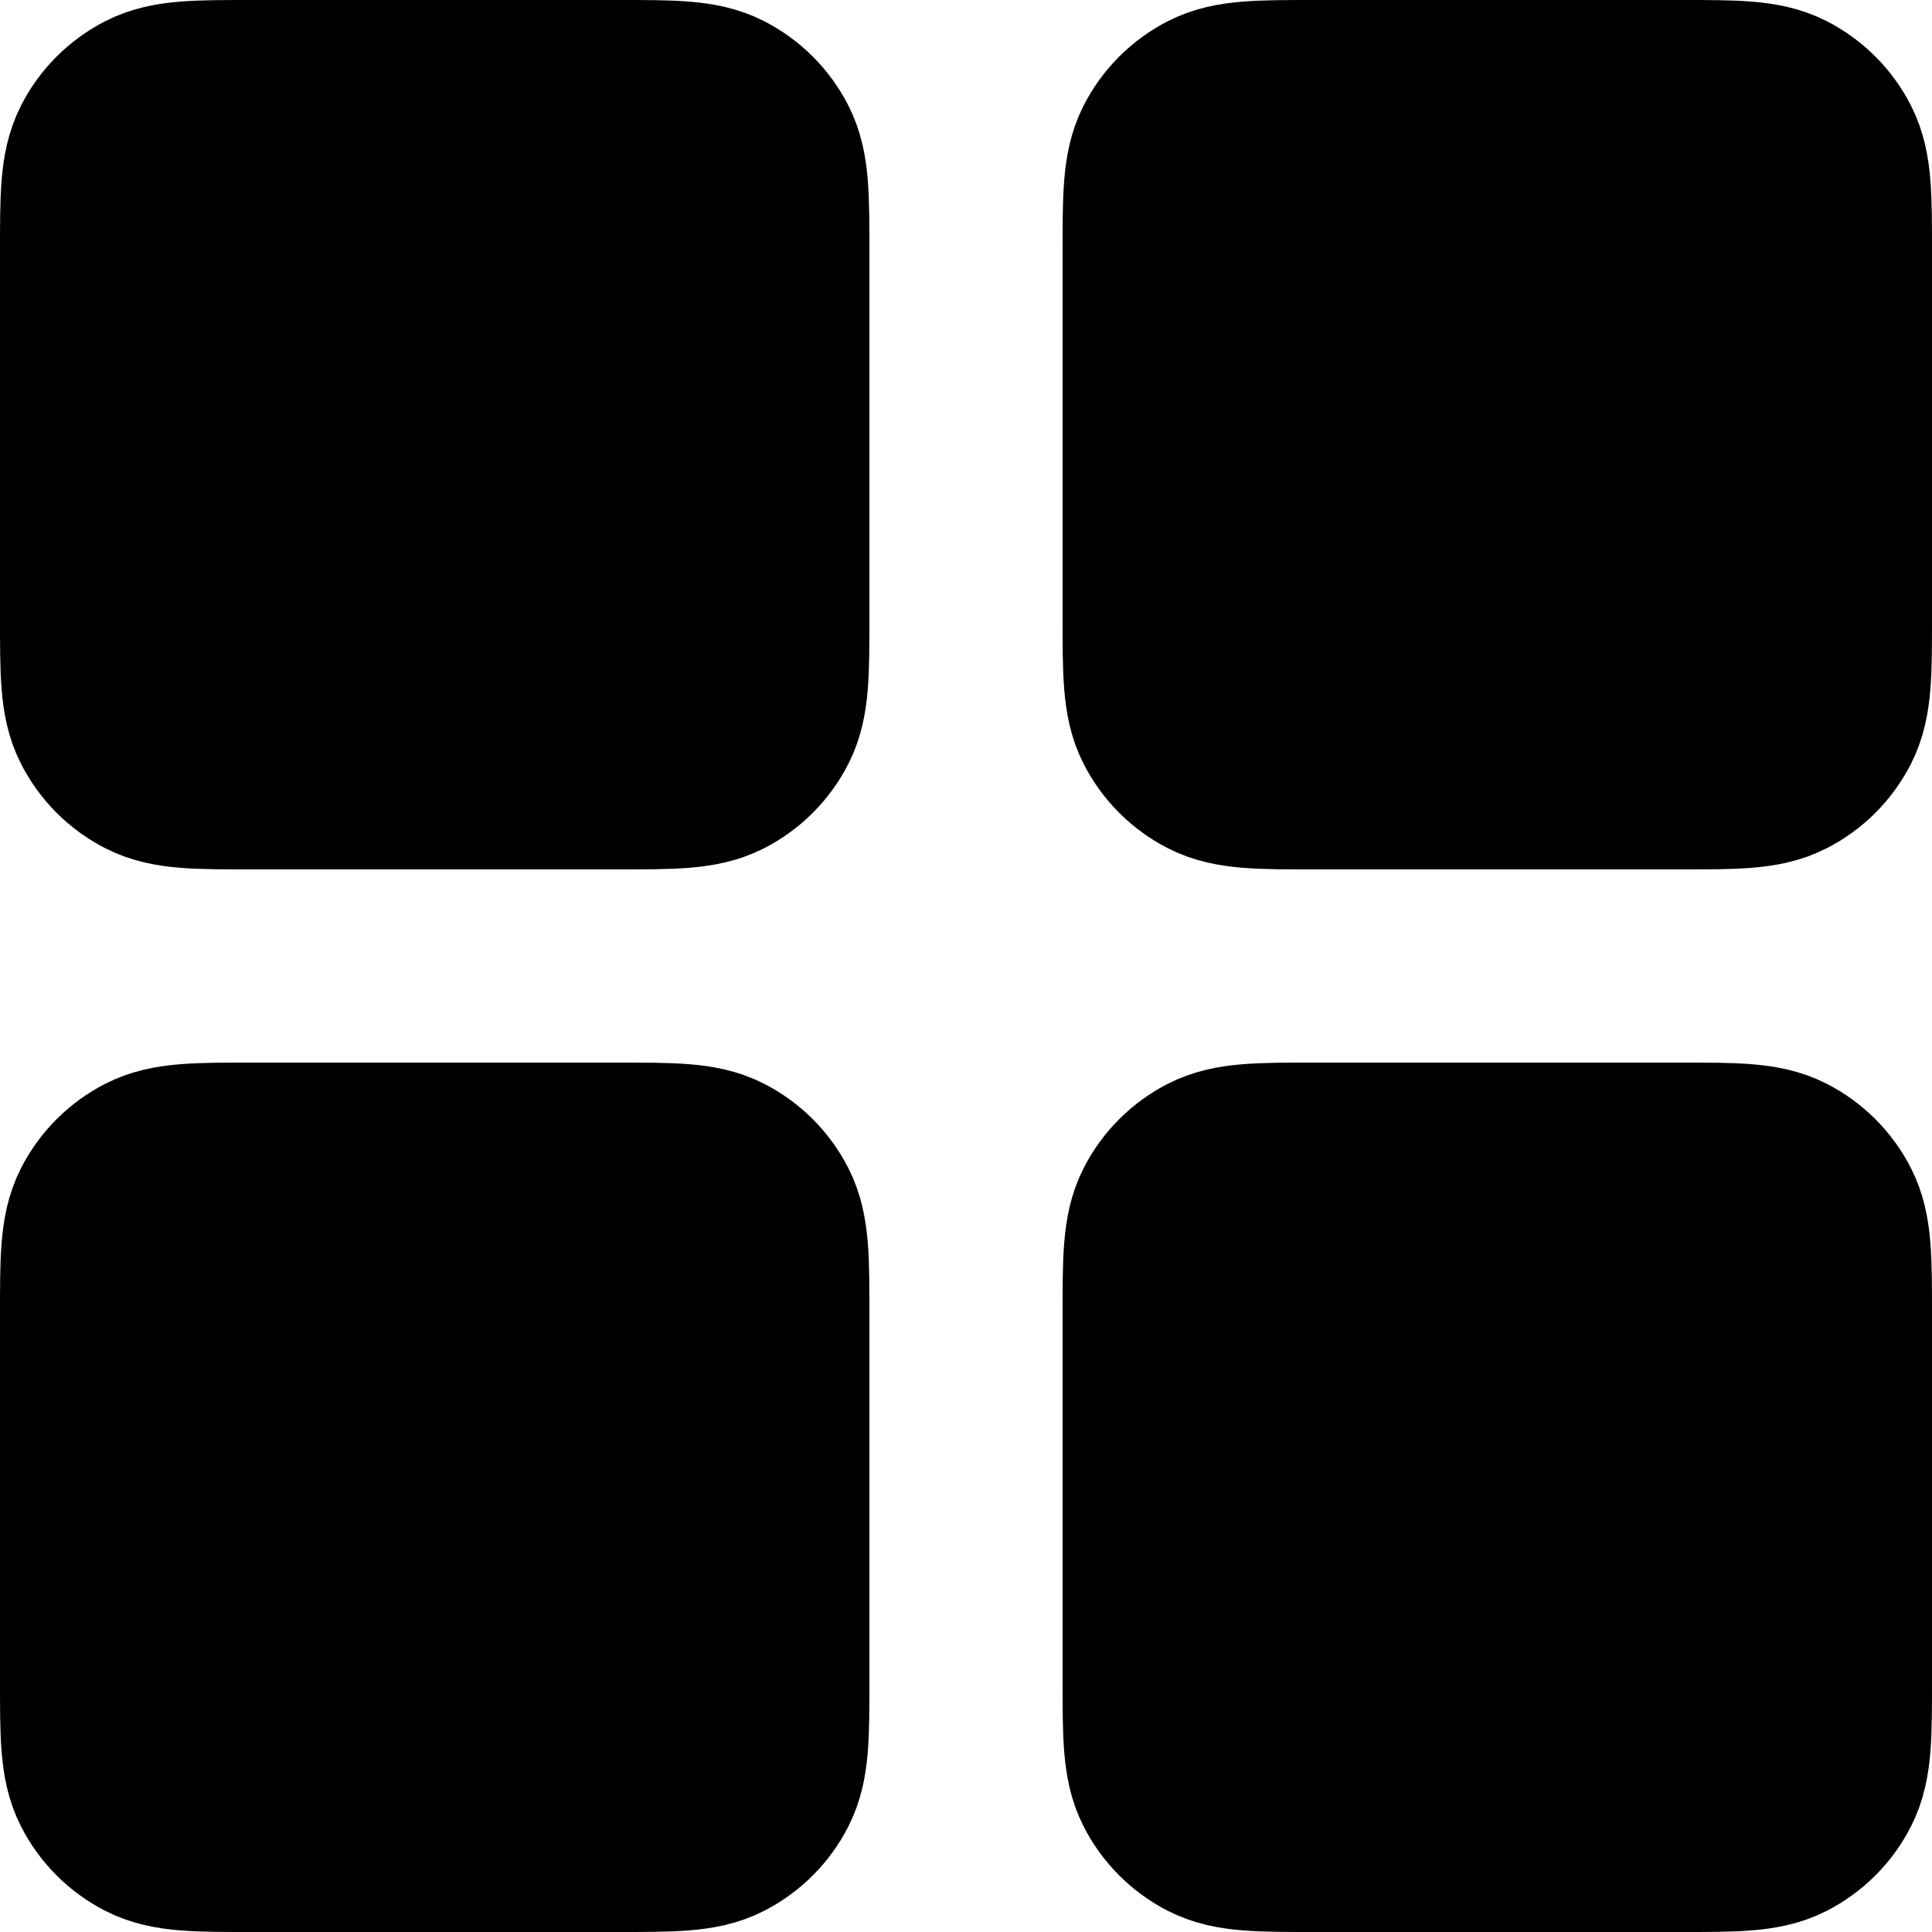
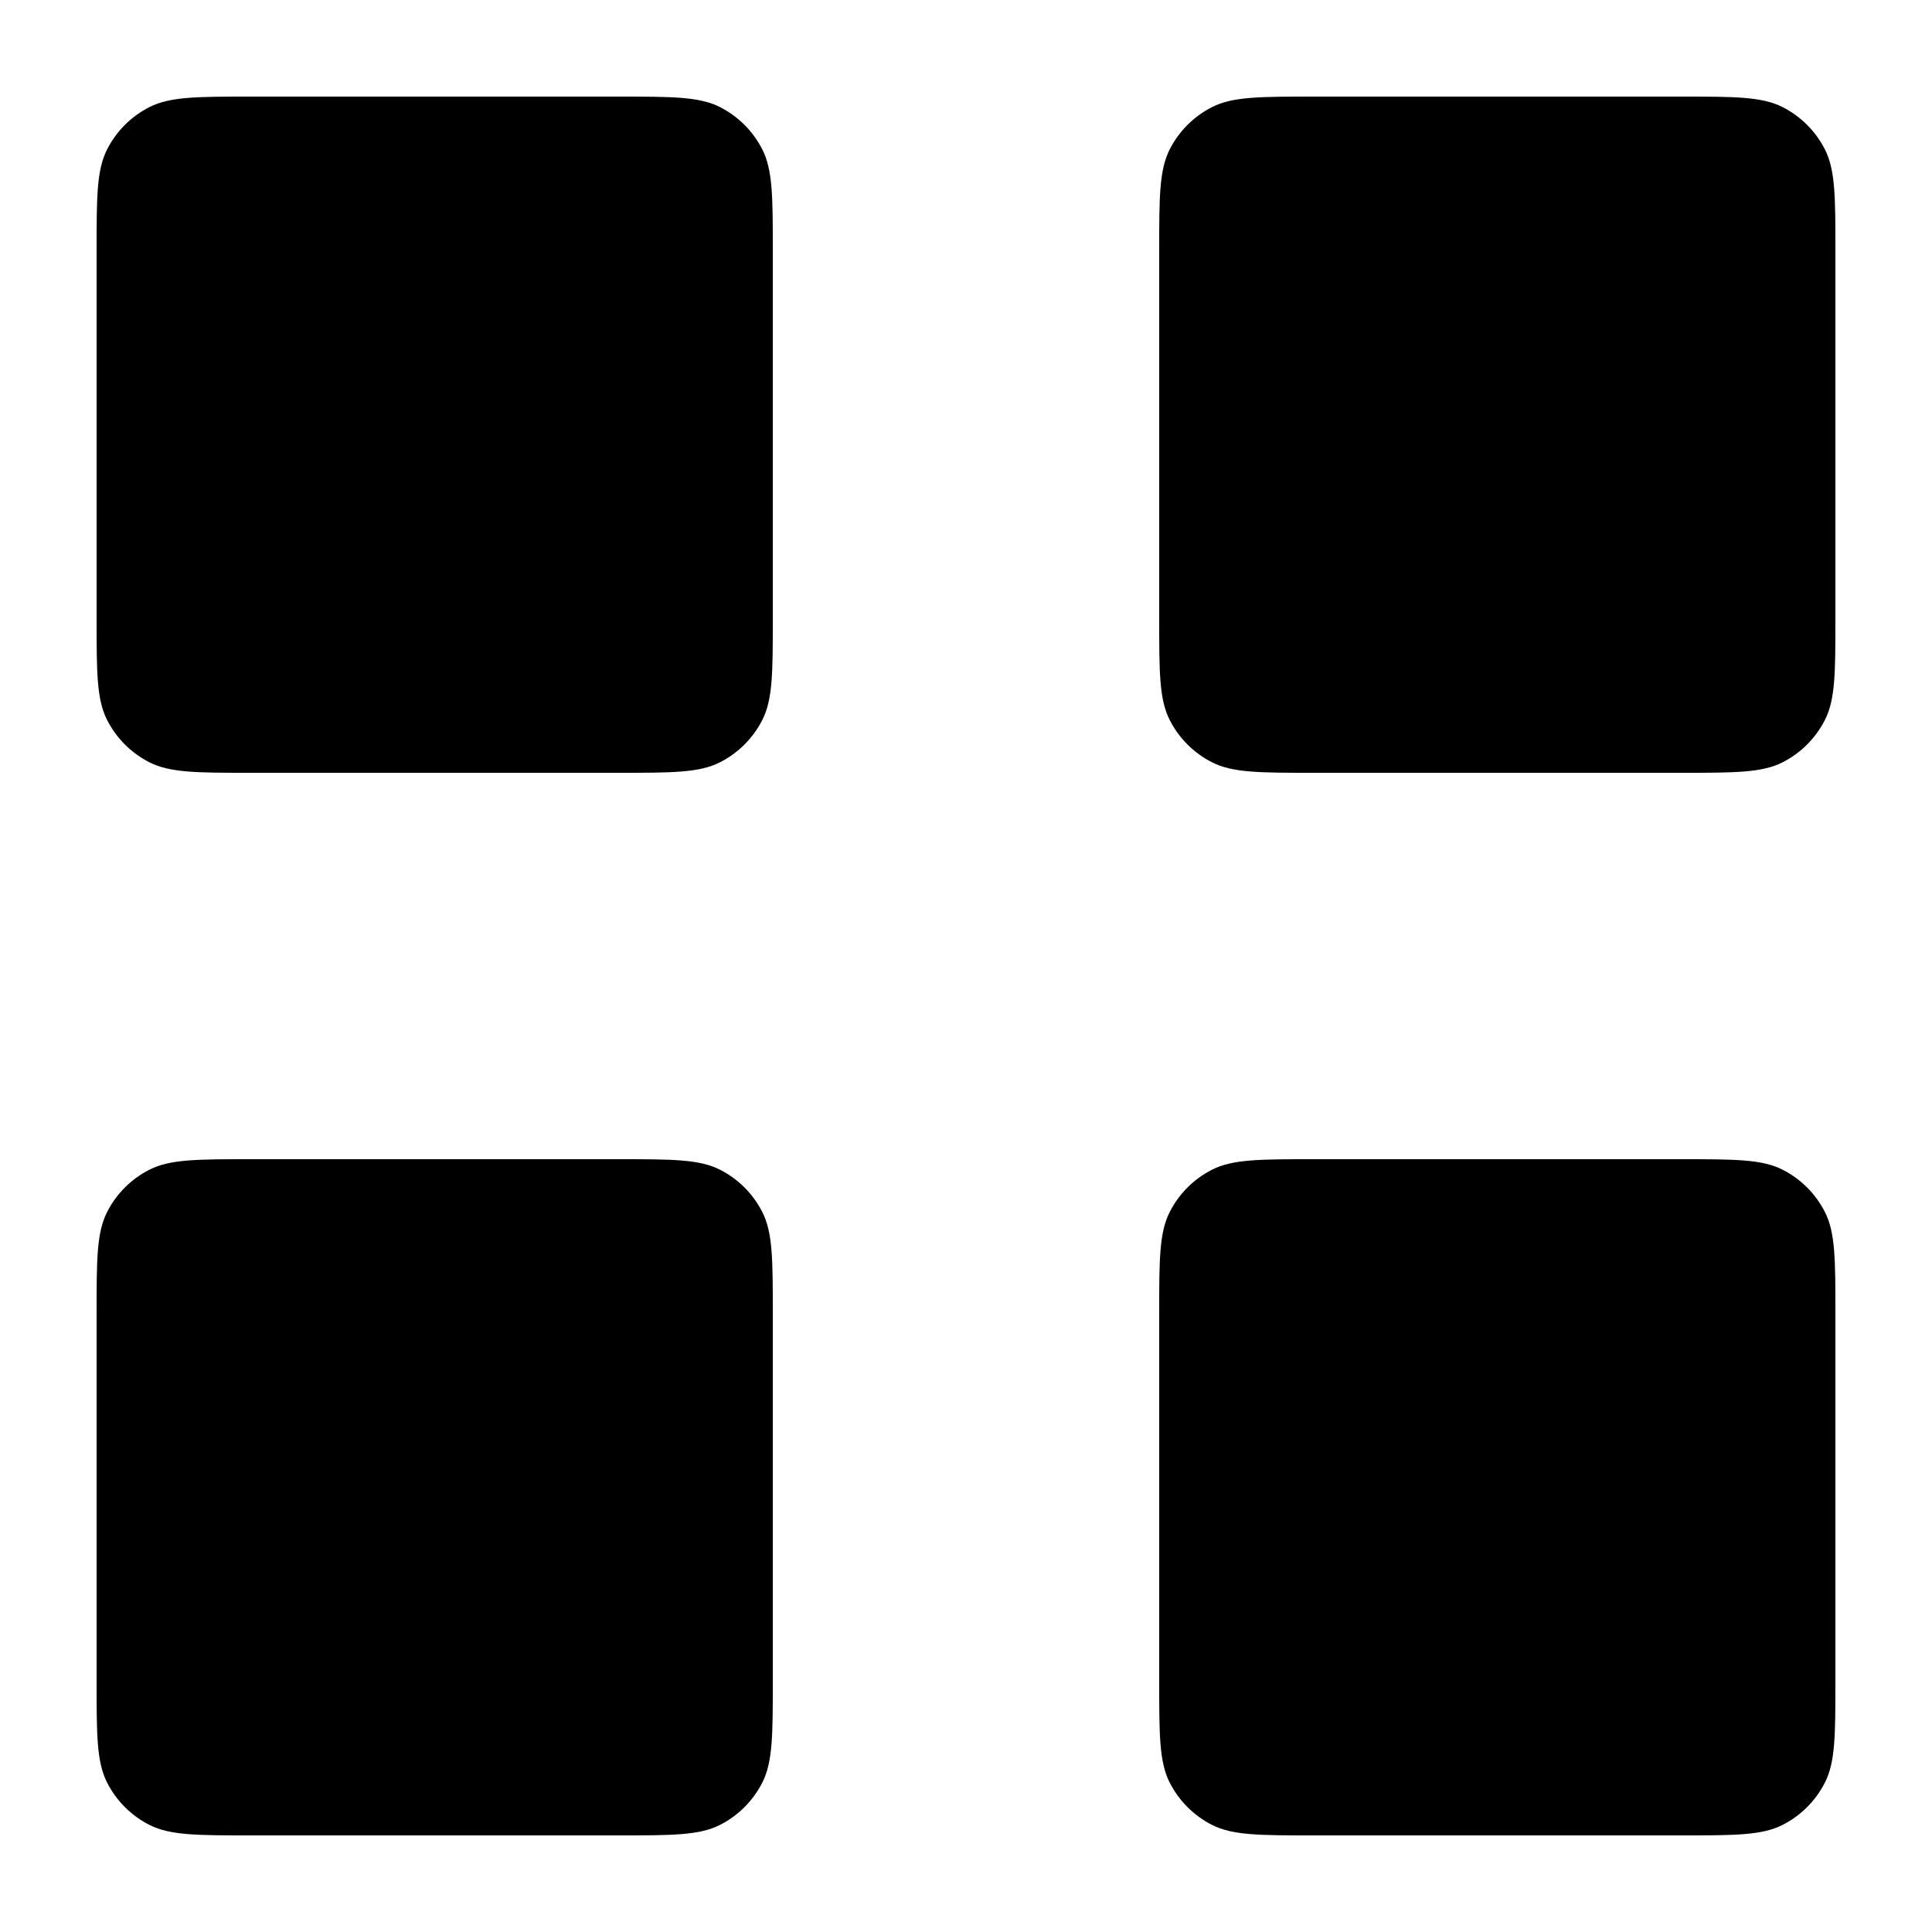
<svg xmlns="http://www.w3.org/2000/svg" viewBox="2 2 20 20" width="20" height="20" fill="none" stroke="black" stroke-width="2" stroke-linecap="round" stroke-linejoin="round">
-   <path d="M8.4 3H4.6c-.56 0-.84 0-1.054.109a1 1 0 0 0-.437.437C3 3.76 3 4.04 3 4.6v3.8c0 .56 0 .84.109 1.054a1 1 0 0 0 .437.437C3.76 10 4.04 10 4.6 10h3.8c.56 0 .84 0 1.054-.109a1 1 0 0 0 .437-.437C10 9.24 10 8.96 10 8.4V4.6c0-.56 0-.84-.109-1.054a1 1 0 0 0-.437-.437C9.24 3 8.96 3 8.4 3Zm11 0h-3.8c-.56 0-.84 0-1.054.109a1 1 0 0 0-.437.437C14 3.76 14 4.04 14 4.6v3.8c0 .56 0 .84.109 1.054a1 1 0 0 0 .437.437C14.76 10 15.04 10 15.6 10h3.8c.56 0 .84 0 1.054-.109a1 1 0 0 0 .437-.437C21 9.24 21 8.96 21 8.4V4.6c0-.56 0-.84-.109-1.054a1 1 0 0 0-.437-.437C20.24 3 19.96 3 19.4 3Zm0 11h-3.8c-.56 0-.84 0-1.054.109a1 1 0 0 0-.437.437C14 14.76 14 15.04 14 15.6v3.8c0 .56 0 .84.109 1.054a1 1 0 0 0 .437.437C14.76 21 15.04 21 15.6 21h3.8c.56 0 .84 0 1.054-.109a1 1 0 0 0 .437-.437C21 20.24 21 19.96 21 19.4v-3.8c0-.56 0-.84-.109-1.054a1 1 0 0 0-.437-.437C20.24 14 19.96 14 19.4 14Zm-11 0H4.6c-.56 0-.84 0-1.054.109a1 1 0 0 0-.437.437C3 14.76 3 15.04 3 15.6v3.8c0 .56 0 .84.109 1.054a1 1 0 0 0 .437.437C3.76 21 4.04 21 4.6 21h3.8c.56 0 .84 0 1.054-.109a1 1 0 0 0 .437-.437C10 20.24 10 19.96 10 19.4v-3.8c0-.56 0-.84-.109-1.054a1 1 0 0 0-.437-.437C9.24 14 8.96 14 8.4 14Z" fill="black" />
+   <path d="M8.4 3H4.6c-.56 0-.84 0-1.054.109a1 1 0 0 0-.437.437C3 3.76 3 4.04 3 4.6v3.8c0 .56 0 .84.109 1.054a1 1 0 0 0 .437.437C3.76 10 4.04 10 4.6 10h3.8c.56 0 .84 0 1.054-.109a1 1 0 0 0 .437-.437C10 9.24 10 8.96 10 8.4V4.6c0-.56 0-.84-.109-1.054a1 1 0 0 0-.437-.437C9.24 3 8.96 3 8.4 3Zm11 0h-3.8c-.56 0-.84 0-1.054.109a1 1 0 0 0-.437.437C14 3.76 14 4.04 14 4.6v3.8c0 .56 0 .84.109 1.054a1 1 0 0 0 .437.437C14.76 10 15.04 10 15.6 10h3.8c.56 0 .84 0 1.054-.109a1 1 0 0 0 .437-.437C21 9.24 21 8.96 21 8.4V4.6c0-.56 0-.84-.109-1.054a1 1 0 0 0-.437-.437C20.24 3 19.96 3 19.4 3Zm0 11h-3.8c-.56 0-.84 0-1.054.109a1 1 0 0 0-.437.437C14 14.76 14 15.04 14 15.6v3.8c0 .56 0 .84.109 1.054a1 1 0 0 0 .437.437C14.76 21 15.04 21 15.6 21h3.8c.56 0 .84 0 1.054-.109a1 1 0 0 0 .437-.437C21 20.24 21 19.96 21 19.4v-3.8c0-.56 0-.84-.109-1.054a1 1 0 0 0-.437-.437C20.24 14 19.96 14 19.4 14Zm-11 0H4.6c-.56 0-.84 0-1.054.109a1 1 0 0 0-.437.437C3 14.76 3 15.04 3 15.6v3.8c0 .56 0 .84.109 1.054a1 1 0 0 0 .437.437C3.76 21 4.04 21 4.6 21h3.8c.56 0 .84 0 1.054-.109a1 1 0 0 0 .437-.437C10 20.24 10 19.96 10 19.4v-3.8c0-.56 0-.84-.109-1.054a1 1 0 0 0-.437-.437C9.24 14 8.96 14 8.4 14Z" fill="black" stroke="none" />
</svg>
